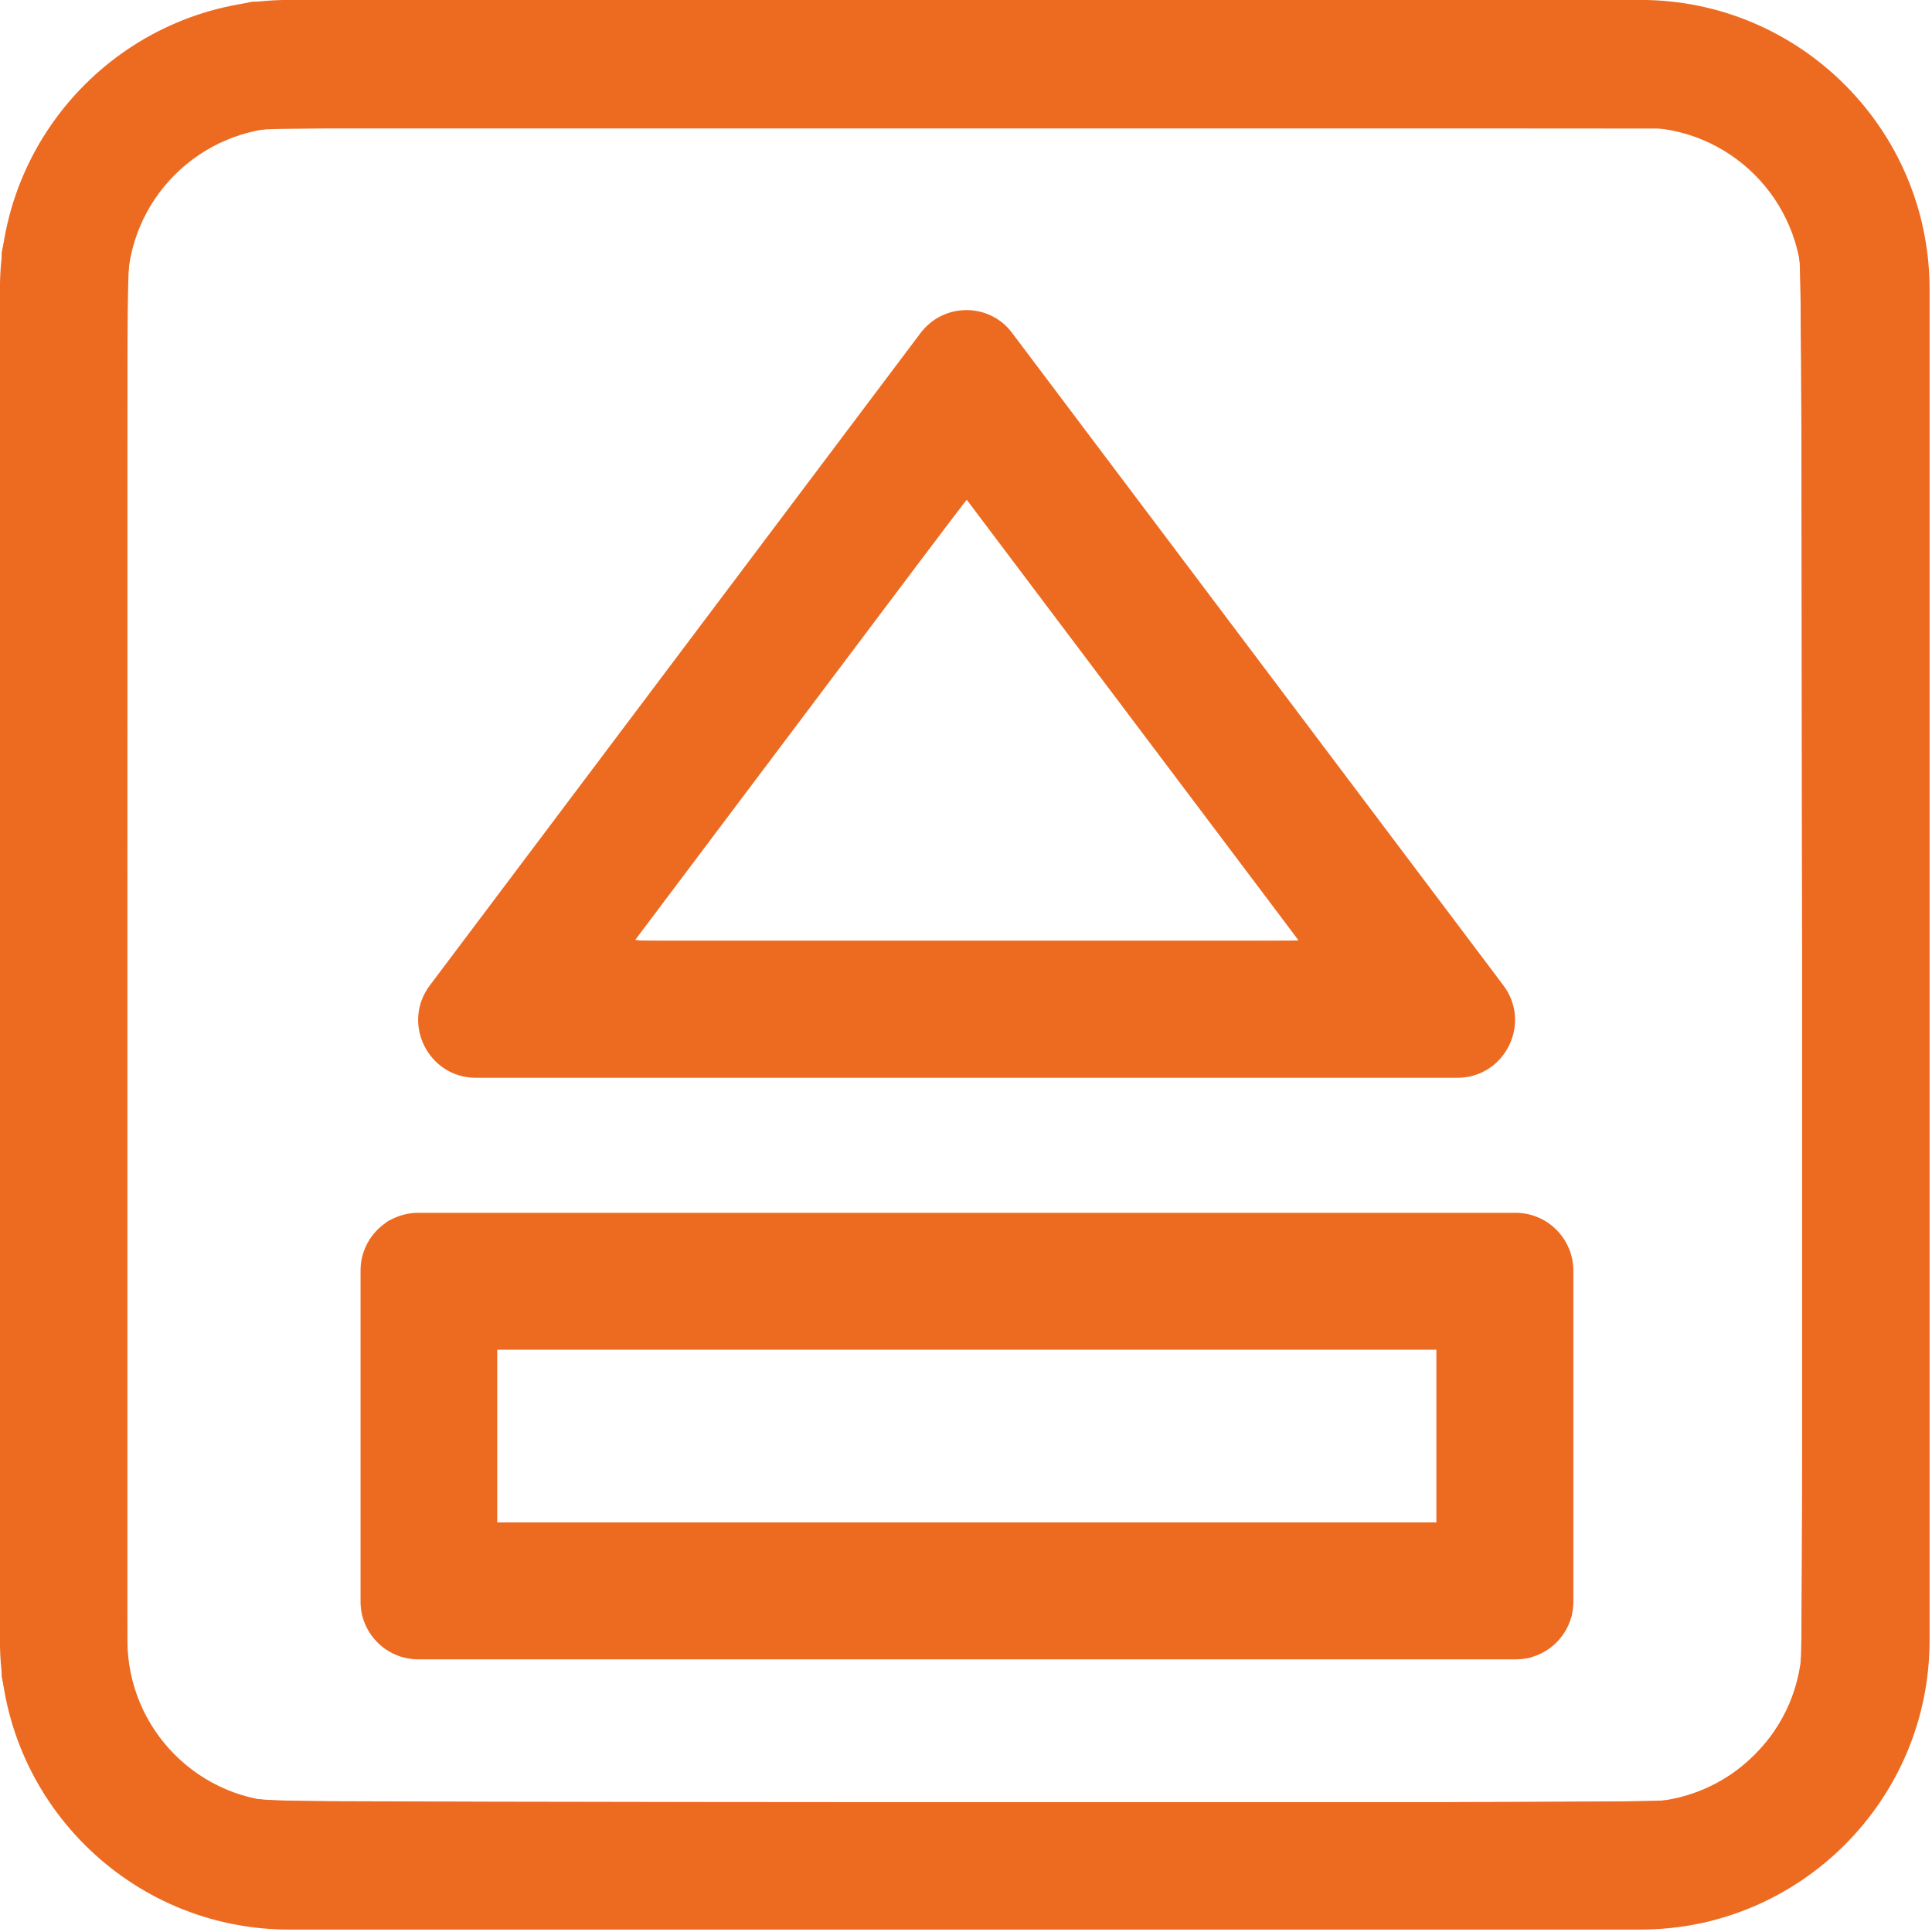
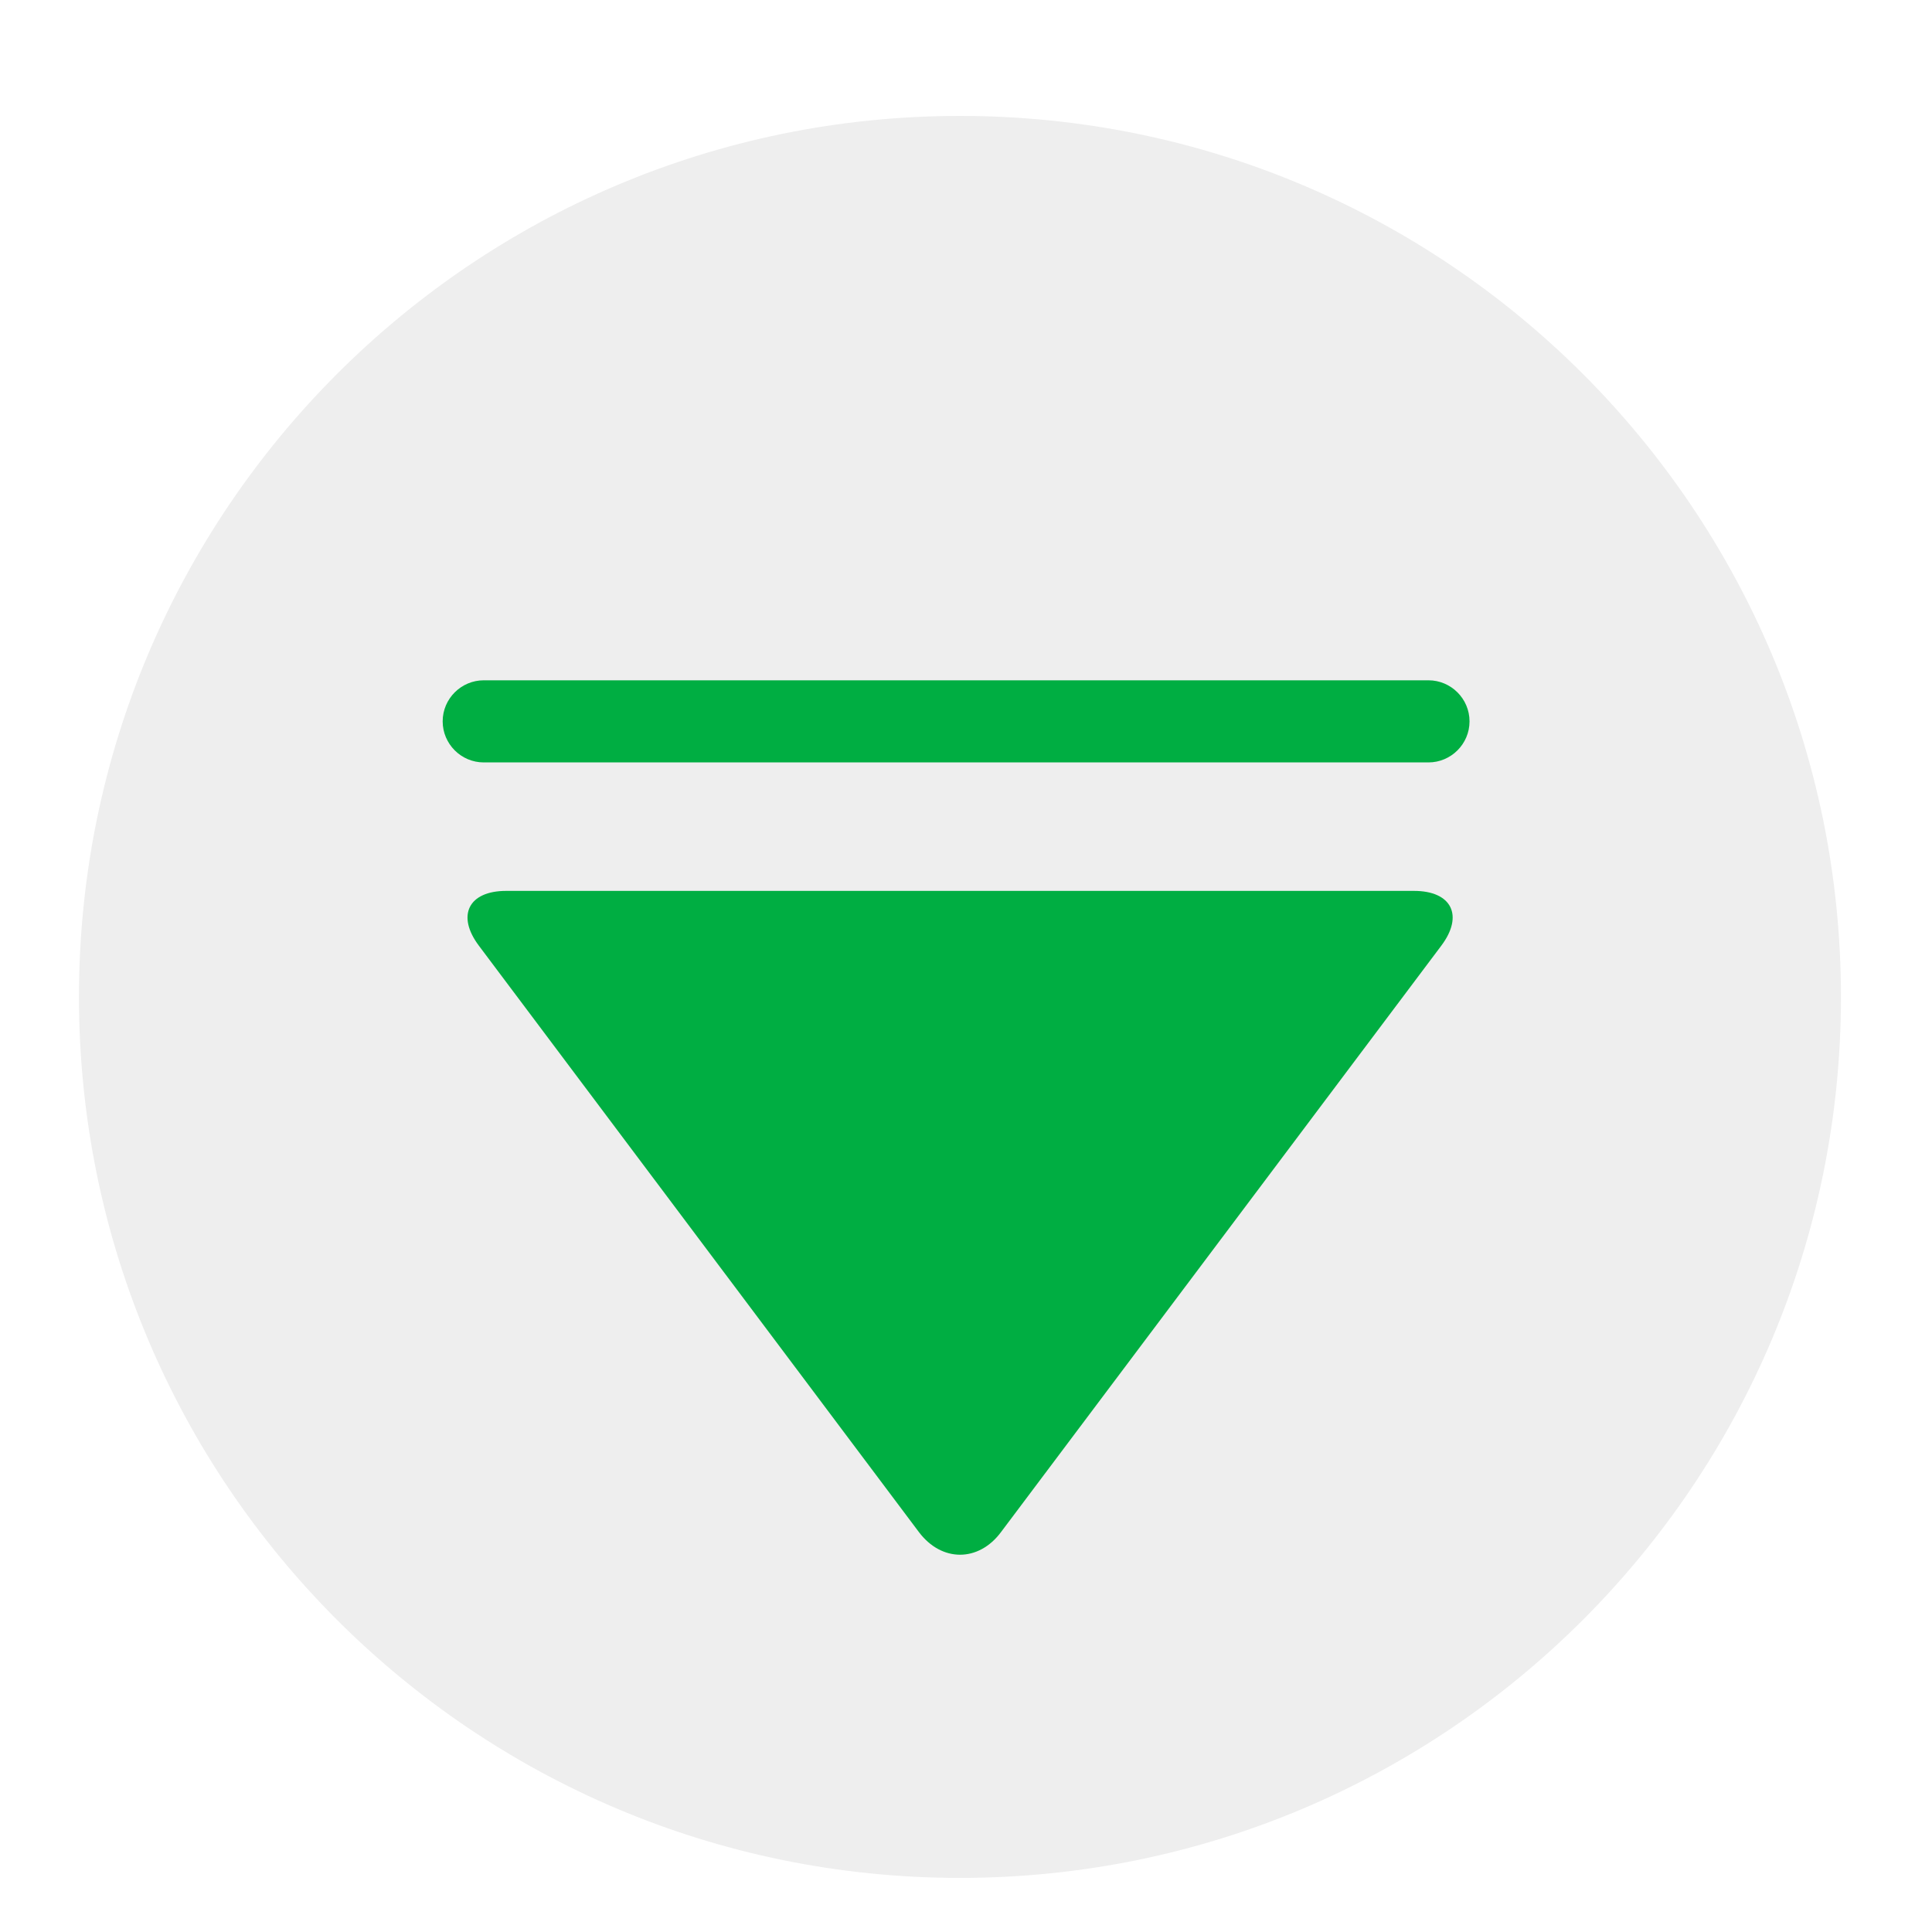
- <svg xmlns="http://www.w3.org/2000/svg" version="1.1" id="Layer_1" x="0px" y="0px" viewBox="0 0 800 800" style="enable-background:new 0 0 800 800;" xml:space="preserve">
-   <defs id="defs13" />
-   <style type="text/css" id="style2">
- 	.st0{fill:#ED6B21;}
- </style>
-   <path class="st0" d="M594.8,558.9v71.5H205.9v-71.5H594.8 M627.6,502.2H173.2c-13.2,0-23.9,10.7-23.9,23.9v137.1  c0,13.2,10.7,23.9,23.9,23.9h454.4c13.2,0,23.9-10.7,23.9-23.9V526.2C651.5,513,640.8,502.2,627.6,502.2L627.6,502.2z" id="path4" />
-   <path class="st0" d="M400.2,206.8l137.6,182.7h-275L400.2,206.8 M400.2,128.4c-7.2,0-14.3,3.2-19.1,9.6l-203.1,270  c-11.9,15.8-0.6,38.3,19.1,38.3h406.3c19.7,0,31-22.5,19.1-38.3l-203.3-270C414.5,131.6,407.4,128.4,400.2,128.4L400.2,128.4z" id="path6" />
-   <g id="g4" transform="matrix(1.15,0,0,1.15,-7.50075,-7.5)">
-     <path id="path2" class="st0" d="M597.2,701.3H110.6c-57.4,0-104.1-46.7-104.1-104.1V110.6C6.5,53.2,53.2,6.5,110.6,6.5h486.6   c57.4,0,104.1,46.7,104.1,104.1v486.6C701.3,654.6,654.6,701.3,597.2,701.3z M110.6,52.4c-32,0-58.2,26-58.2,58.2v486.6   c0,32,26,58.2,58.2,58.2h486.6c32,0,58.2-26,58.2-58.2V110.6c0-32-26-58.2-58.2-58.2L110.6,52.4z" />
+ <svg xmlns="http://www.w3.org/2000/svg" version="1.1" baseProfile="basic" id="Layer_1" x="0px" y="0px" viewBox="0 0 800 800" xml:space="preserve">
+   <g>
+     <circle fill="#EEEEEE" cx="397.5" cy="412.8" r="364.8" />
+     <g>
+       <path fill="#00AE42" d="M380.5,634.4c9.4,12.5,24.7,12.5,34,0l182.3-242.8c9.4-12.5,4.3-22.7-11.3-22.7H209.6    c-15.6,0-20.7,10.2-11.3,22.7L380.5,634.4z" />
+     </g>
+     <g>
+       <path fill="#00AE42" d="M608.5,298.7c0,9.4-7.7,17-17,17H200.3c-9.4,0-17-7.7-17-17l0,0c0-9.4,7.7-17,17-17h391.2    C600.8,281.7,608.5,289.3,608.5,298.7L608.5,298.7z" />
+     </g>
  </g>
-   <path style="fill:#ed6b21;fill-opacity:1;stroke-width:0.794" d="M 107.819,798.001 C 77.967,794.831 49.146,779.904 30.061,757.725 16.219,741.641 7.261,723.645 2.584,702.53 L 0.794,694.444 V 399.603 104.762 L 2.571,96.743 C 8.12,71.703 18.222,53.056 35.652,35.683 53.221,18.17 71.802,8.095 96.708,2.578 L 104.762,0.794 h 294.444 c 281.741,0 294.751,0.062 301.559,1.446 16.674,3.39 30.809,9.228 44.456,18.362 30.563,20.455 49.178,51.735 52.839,88.789 0.522,5.287 0.72,107.135 0.573,295.371 -0.215,274.442 -0.29,287.639 -1.675,294.841 -9.637,50.103 -47.252,87.718 -97.355,97.355 -7.211,1.387 -20.159,1.454 -296.825,1.548 -159.107,0.053 -291.839,-0.174 -294.959,-0.505 z m 582.71,-52.407 c 14.113,-2.499 25.868,-8.655 36.139,-18.927 10.424,-10.424 16.619,-22.377 18.963,-36.589 0.598,-3.623 0.78,-91.162 0.613,-294.048 -0.227,-275.281 -0.305,-289.113 -1.664,-293.651 -2.291,-7.653 -8.052,-18.79 -12.806,-24.757 -7.939,-9.964 -18.575,-17.347 -31.485,-21.854 l -7.432,-2.595 -291.123,-0.204 C 142.503,52.789 110.029,52.9 105.305,53.984 79.969,59.796 61.031,78.238 54.165,103.789 l -1.754,6.528 -0.24,282.143 c -0.151,177.277 0.045,285.535 0.528,291.27 2.319,27.543 19.073,49.765 44.524,59.054 10.088,3.682 -4.026,3.514 301.243,3.581 197.572,0.043 288.826,-0.197 292.063,-0.771 z" id="path19" />
-   <path id="path12" d="M 107.819,798.001 C 71.794,794.176 39.726,774.514 19.725,743.988 11.604,731.594 6.041,718.138 2.584,702.53 L 0.794,694.444 V 399.206 103.968 L 3.036,94.555 C 8.782,70.428 18.557,52.795 35.676,35.676 52.787,18.565 70.514,8.724 94.444,3.051 l 9.524,-2.258 h 294.841 c 282.125,0 295.148,0.062 301.955,1.446 16.661,3.387 30.793,9.222 44.456,18.354 30.54,20.413 49.177,51.733 52.839,88.797 0.522,5.287 0.72,107.135 0.573,295.371 -0.215,274.442 -0.29,287.639 -1.675,294.841 -8.489,44.138 -38.626,78.869 -80.6,92.888 -19.378,6.472 11.165,5.887 -313.581,6.006 -159.107,0.058 -291.839,-0.165 -294.959,-0.497 z m 583.848,-52.697 c 13.49,-2.422 24.947,-8.604 35.325,-19.059 10.252,-10.329 16.662,-22.927 18.62,-36.601 0.667,-4.656 0.832,-81.742 0.63,-294.01 C 745.985,126.772 745.877,107.608 744.604,102.911 738.421,80.101 721.073,62.284 697.988,55.035 l -5.924,-1.86 H 399.206 106.349 L 98.81,55.787 C 75.623,63.822 59.179,82.101 53.903,105.706 52.599,111.539 52.515,128.886 52.471,400 l -0.046,288.095 2.08,7.602 c 6.271,22.915 22.154,39.957 44.385,47.625 3.584,1.236 7.998,1.914 14.999,2.302 5.456,0.302 136.349,0.595 290.873,0.65 232.388,0.083 281.981,-0.085 286.905,-0.969 z" style="fill:#ed6b21;fill-opacity:1;stroke-width:0.794" />
-   <path id="path14" d="m 188.749,444.335 c -4.767,-1.689 -10.128,-6.759 -12.713,-12.022 -2.909,-5.924 -3.079,-13.783 -0.415,-19.218 1.591,-3.246 204.045,-273.055 208.241,-277.522 0.988,-1.051 4.037,-3.015 6.776,-4.363 4.529,-2.23 5.502,-2.418 10.742,-2.075 6.86,0.448 10.766,2.254 15.376,7.109 3.737,3.936 203.307,268.864 207.004,274.797 2.057,3.301 2.472,4.843 2.709,10.068 0.238,5.234 -0.014,6.809 -1.659,10.388 -2.764,6.013 -5.532,8.939 -11.081,11.712 l -4.857,2.427 -208.405,-0.063 c -181.843,-0.055 -208.827,-0.212 -211.719,-1.237 z m 348.949,-54.989 c 0,-0.903 -136.369,-182.107 -137.305,-182.448 -0.544,-0.198 -135.369,178.285 -137.536,182.072 -0.542,0.948 19.373,1.109 137.103,1.109 83.743,0 137.738,-0.287 137.738,-0.733 z" style="fill:#ed6b21;fill-opacity:1;stroke-width:0.794" />
-   <path id="path16" d="m 168.254,686.17 c -7.055,-1.716 -13.066,-6.581 -16.331,-13.215 L 150,669.048 v -74.206 -74.206 l 1.893,-4.19 c 1.126,-2.492 3.46,-5.599 5.759,-7.665 7.337,-6.597 -16.739,-6.002 243.085,-6.001 l 231.803,6.3e-4 4.769,2.256 c 5.313,2.514 9.303,6.562 11.814,11.988 1.661,3.591 1.671,4.043 1.671,77.818 v 74.206 l -1.923,3.907 c -2.447,4.972 -6.595,9.12 -11.603,11.603 l -3.935,1.951 -231.349,0.121 c -127.242,0.066 -232.421,-0.14 -233.73,-0.459 z m 426.587,-91.725 V 558.333 H 400 205.159 v 36.111 36.111 H 400 594.841 Z" style="fill:#ed6b21;fill-opacity:1;stroke-width:0.794" />
</svg>
